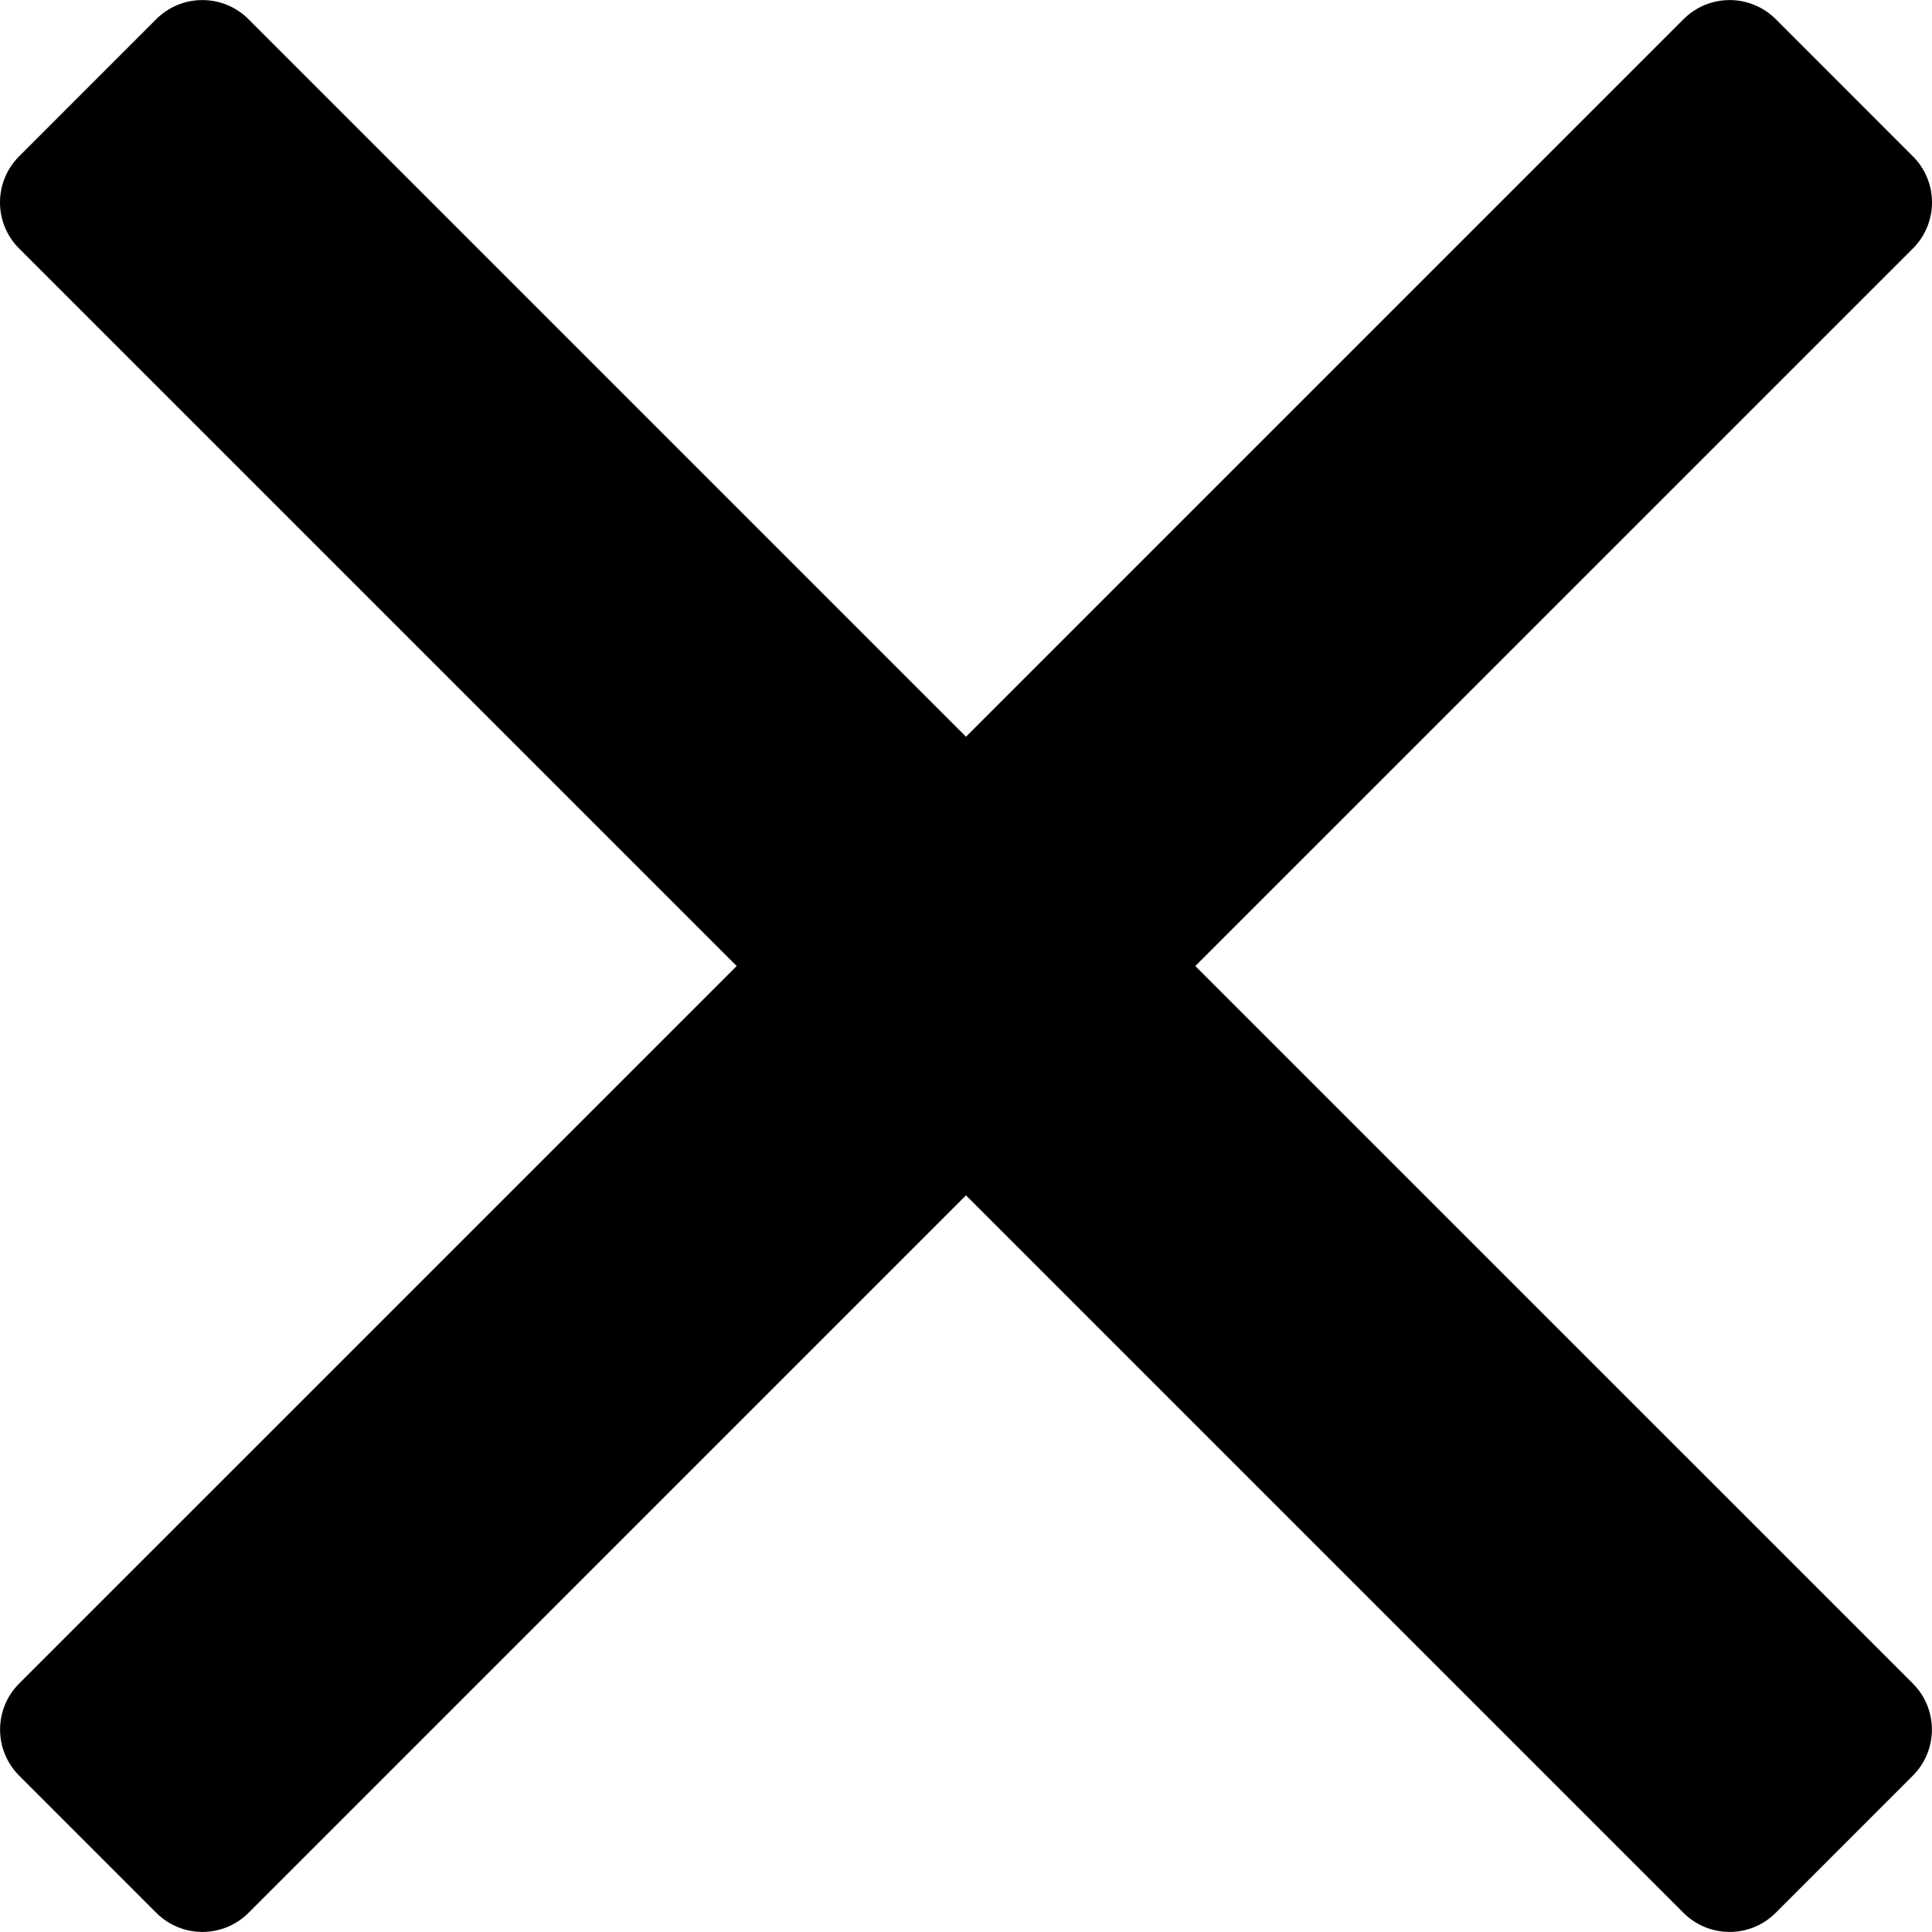
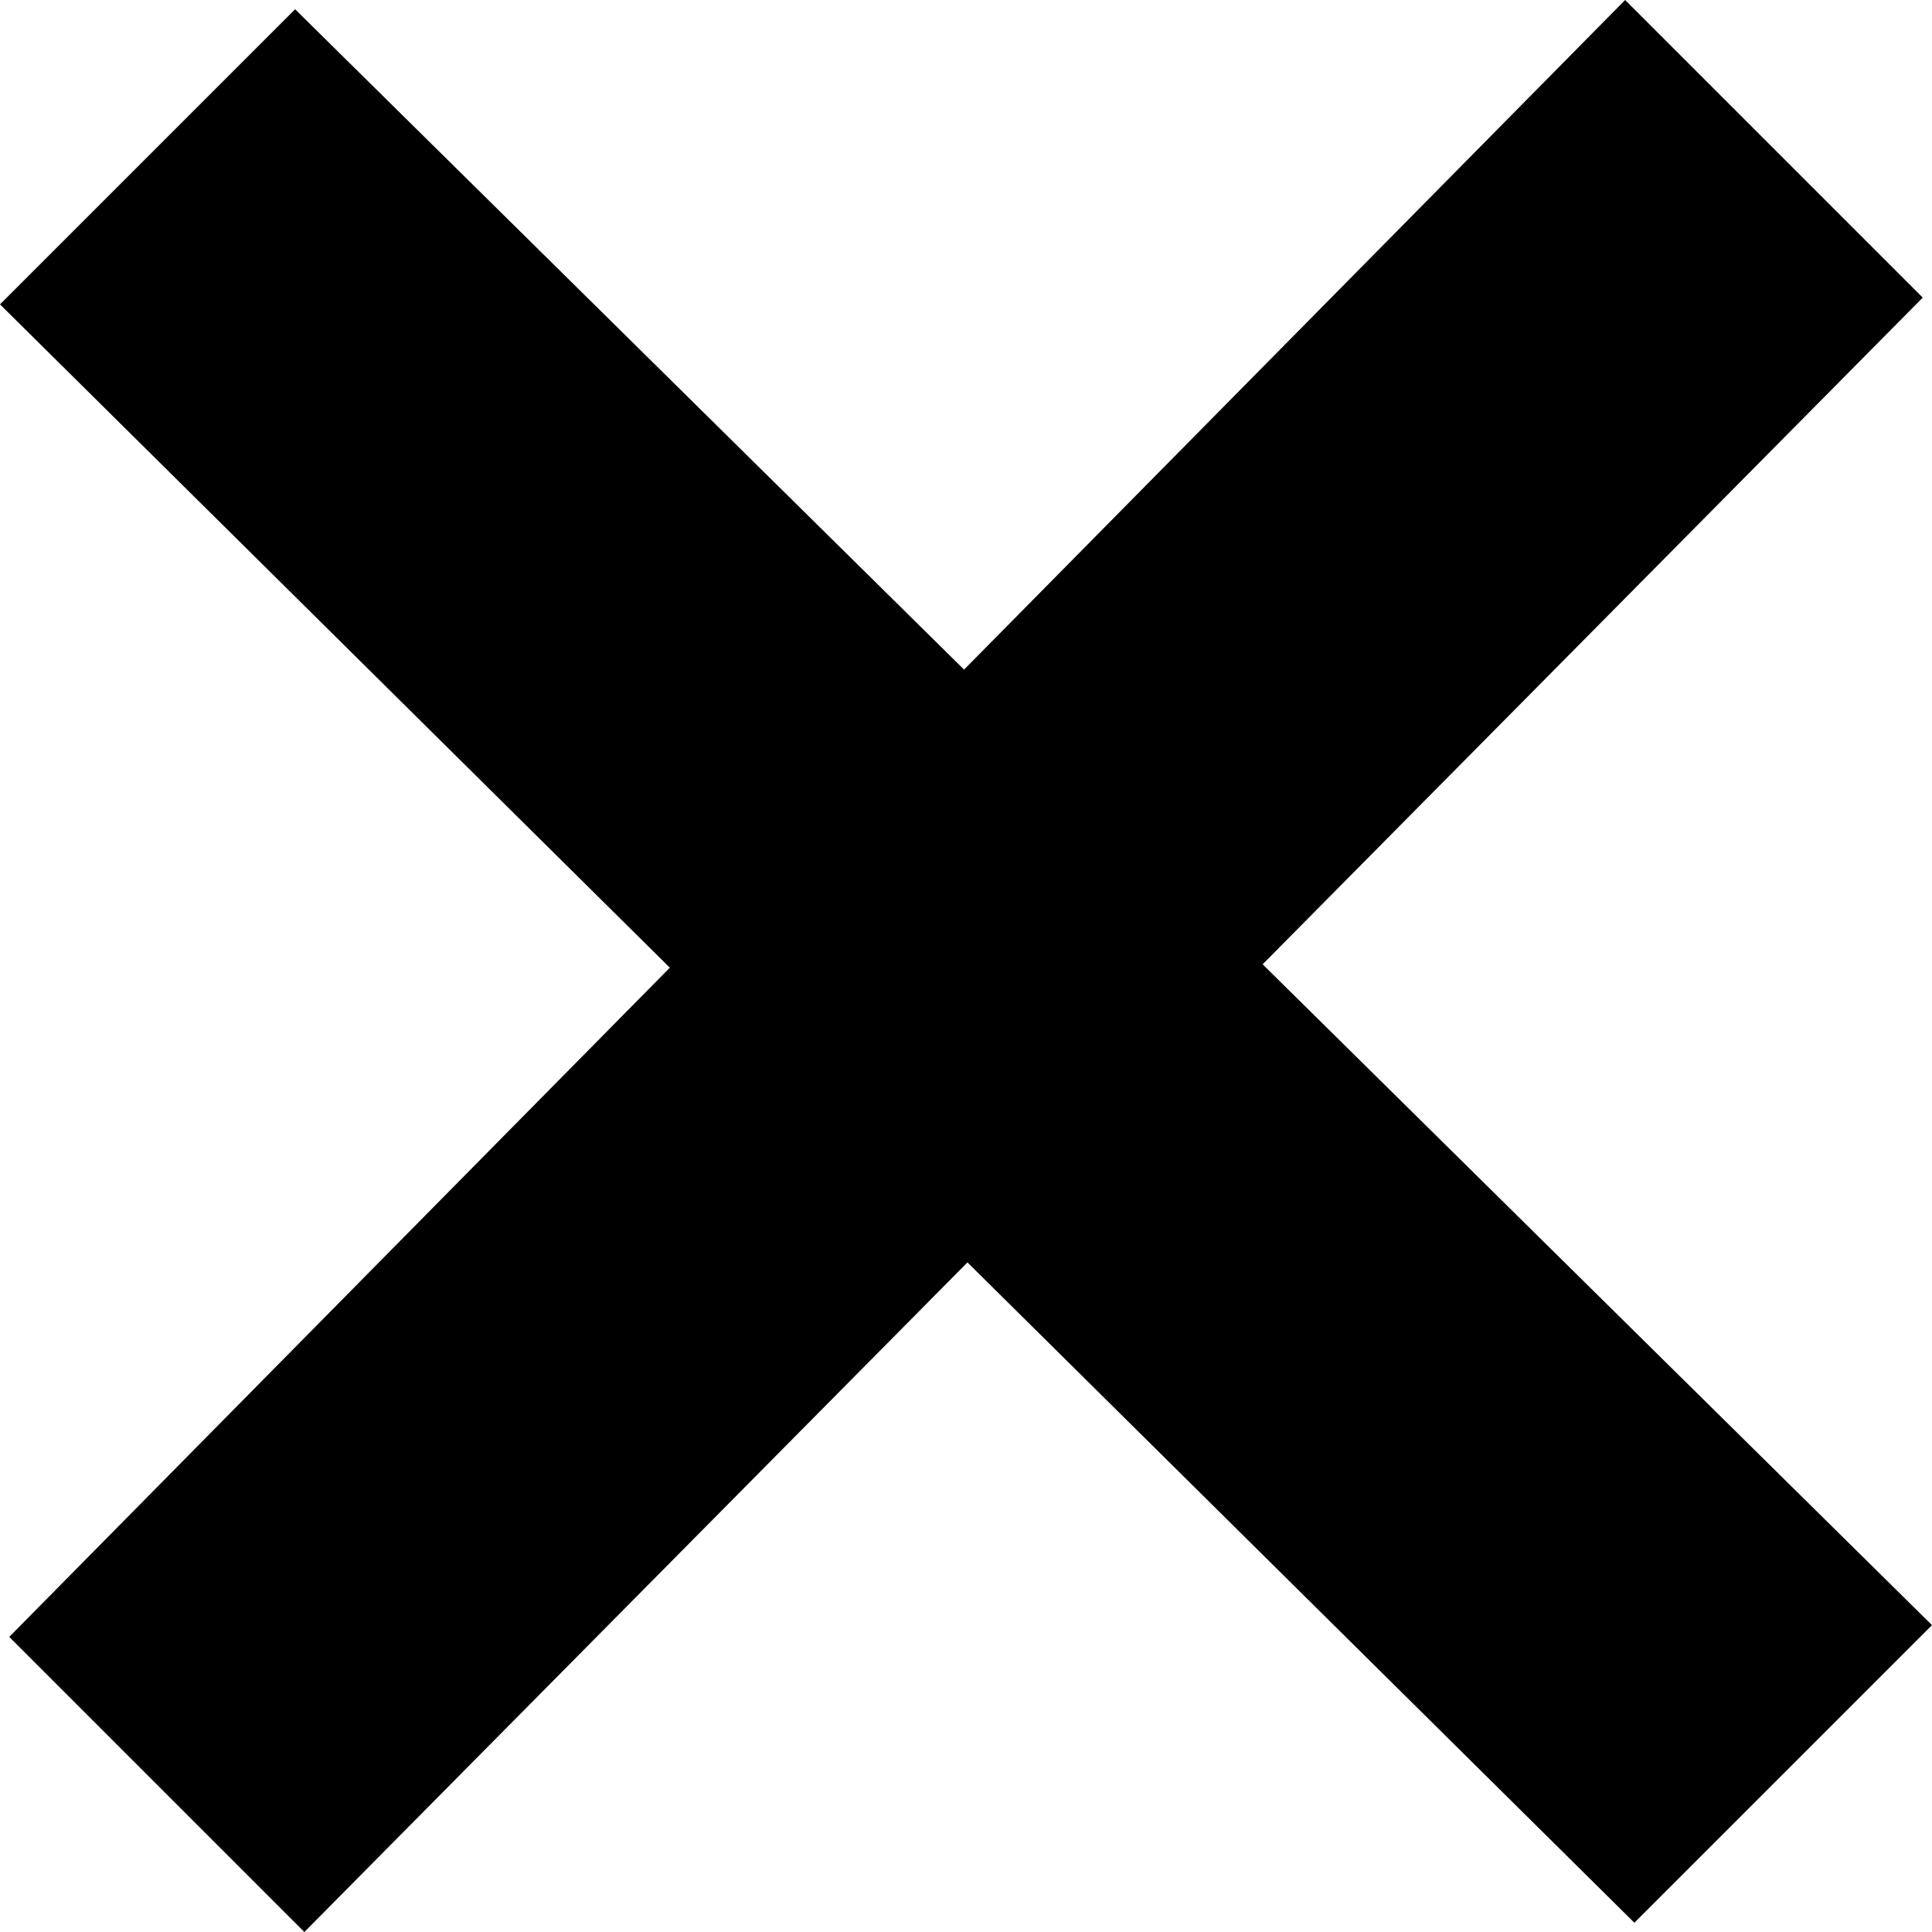
- <svg xmlns="http://www.w3.org/2000/svg" version="1.1" id="Capa_1" x="0px" y="0px" viewBox="0 0 460.775 460.775" style="enable-background:new 0 0 460.775 460.775;" xml:space="preserve">
-   <path d="M285.08,230.397L456.218,59.27c6.076-6.077,6.076-15.911,0-21.986L423.511,4.565c-2.913-2.911-6.866-4.55-10.992-4.55  c-4.127,0-8.08,1.639-10.993,4.55l-171.138,171.14L59.25,4.565c-2.913-2.911-6.866-4.55-10.993-4.55  c-4.126,0-8.08,1.639-10.992,4.55L4.558,37.284c-6.077,6.075-6.077,15.909,0,21.986l171.138,171.128L4.575,401.505  c-6.074,6.077-6.074,15.911,0,21.986l32.709,32.719c2.911,2.911,6.865,4.55,10.992,4.55c4.127,0,8.08-1.639,10.994-4.55  l171.117-171.12l171.118,171.12c2.913,2.911,6.866,4.55,10.993,4.55c4.128,0,8.081-1.639,10.992-4.55l32.709-32.719  c6.074-6.075,6.074-15.909,0-21.986L285.08,230.397z" />
-   <g>
- </g>
-   <g>
- </g>
-   <g>
- </g>
-   <g>
- </g>
-   <g>
- </g>
-   <g>
- </g>
-   <g>
- </g>
-   <g>
- </g>
-   <g>
- </g>
-   <g>
- </g>
-   <g>
- </g>
-   <g>
- </g>
-   <g>
- </g>
-   <g>
- </g>
-   <g>
- </g>
+ <svg xmlns="http://www.w3.org/2000/svg" width="24" height="24" viewBox="0 0 24 24">
+   <path d="M24 20.188l-8.315-8.209 8.2-8.282-3.697-3.697-8.212 8.318-8.31-8.203-3.666 3.666 8.321 8.24-8.206 8.313 3.666 3.666 8.237-8.318 8.285 8.203z" />
</svg>
